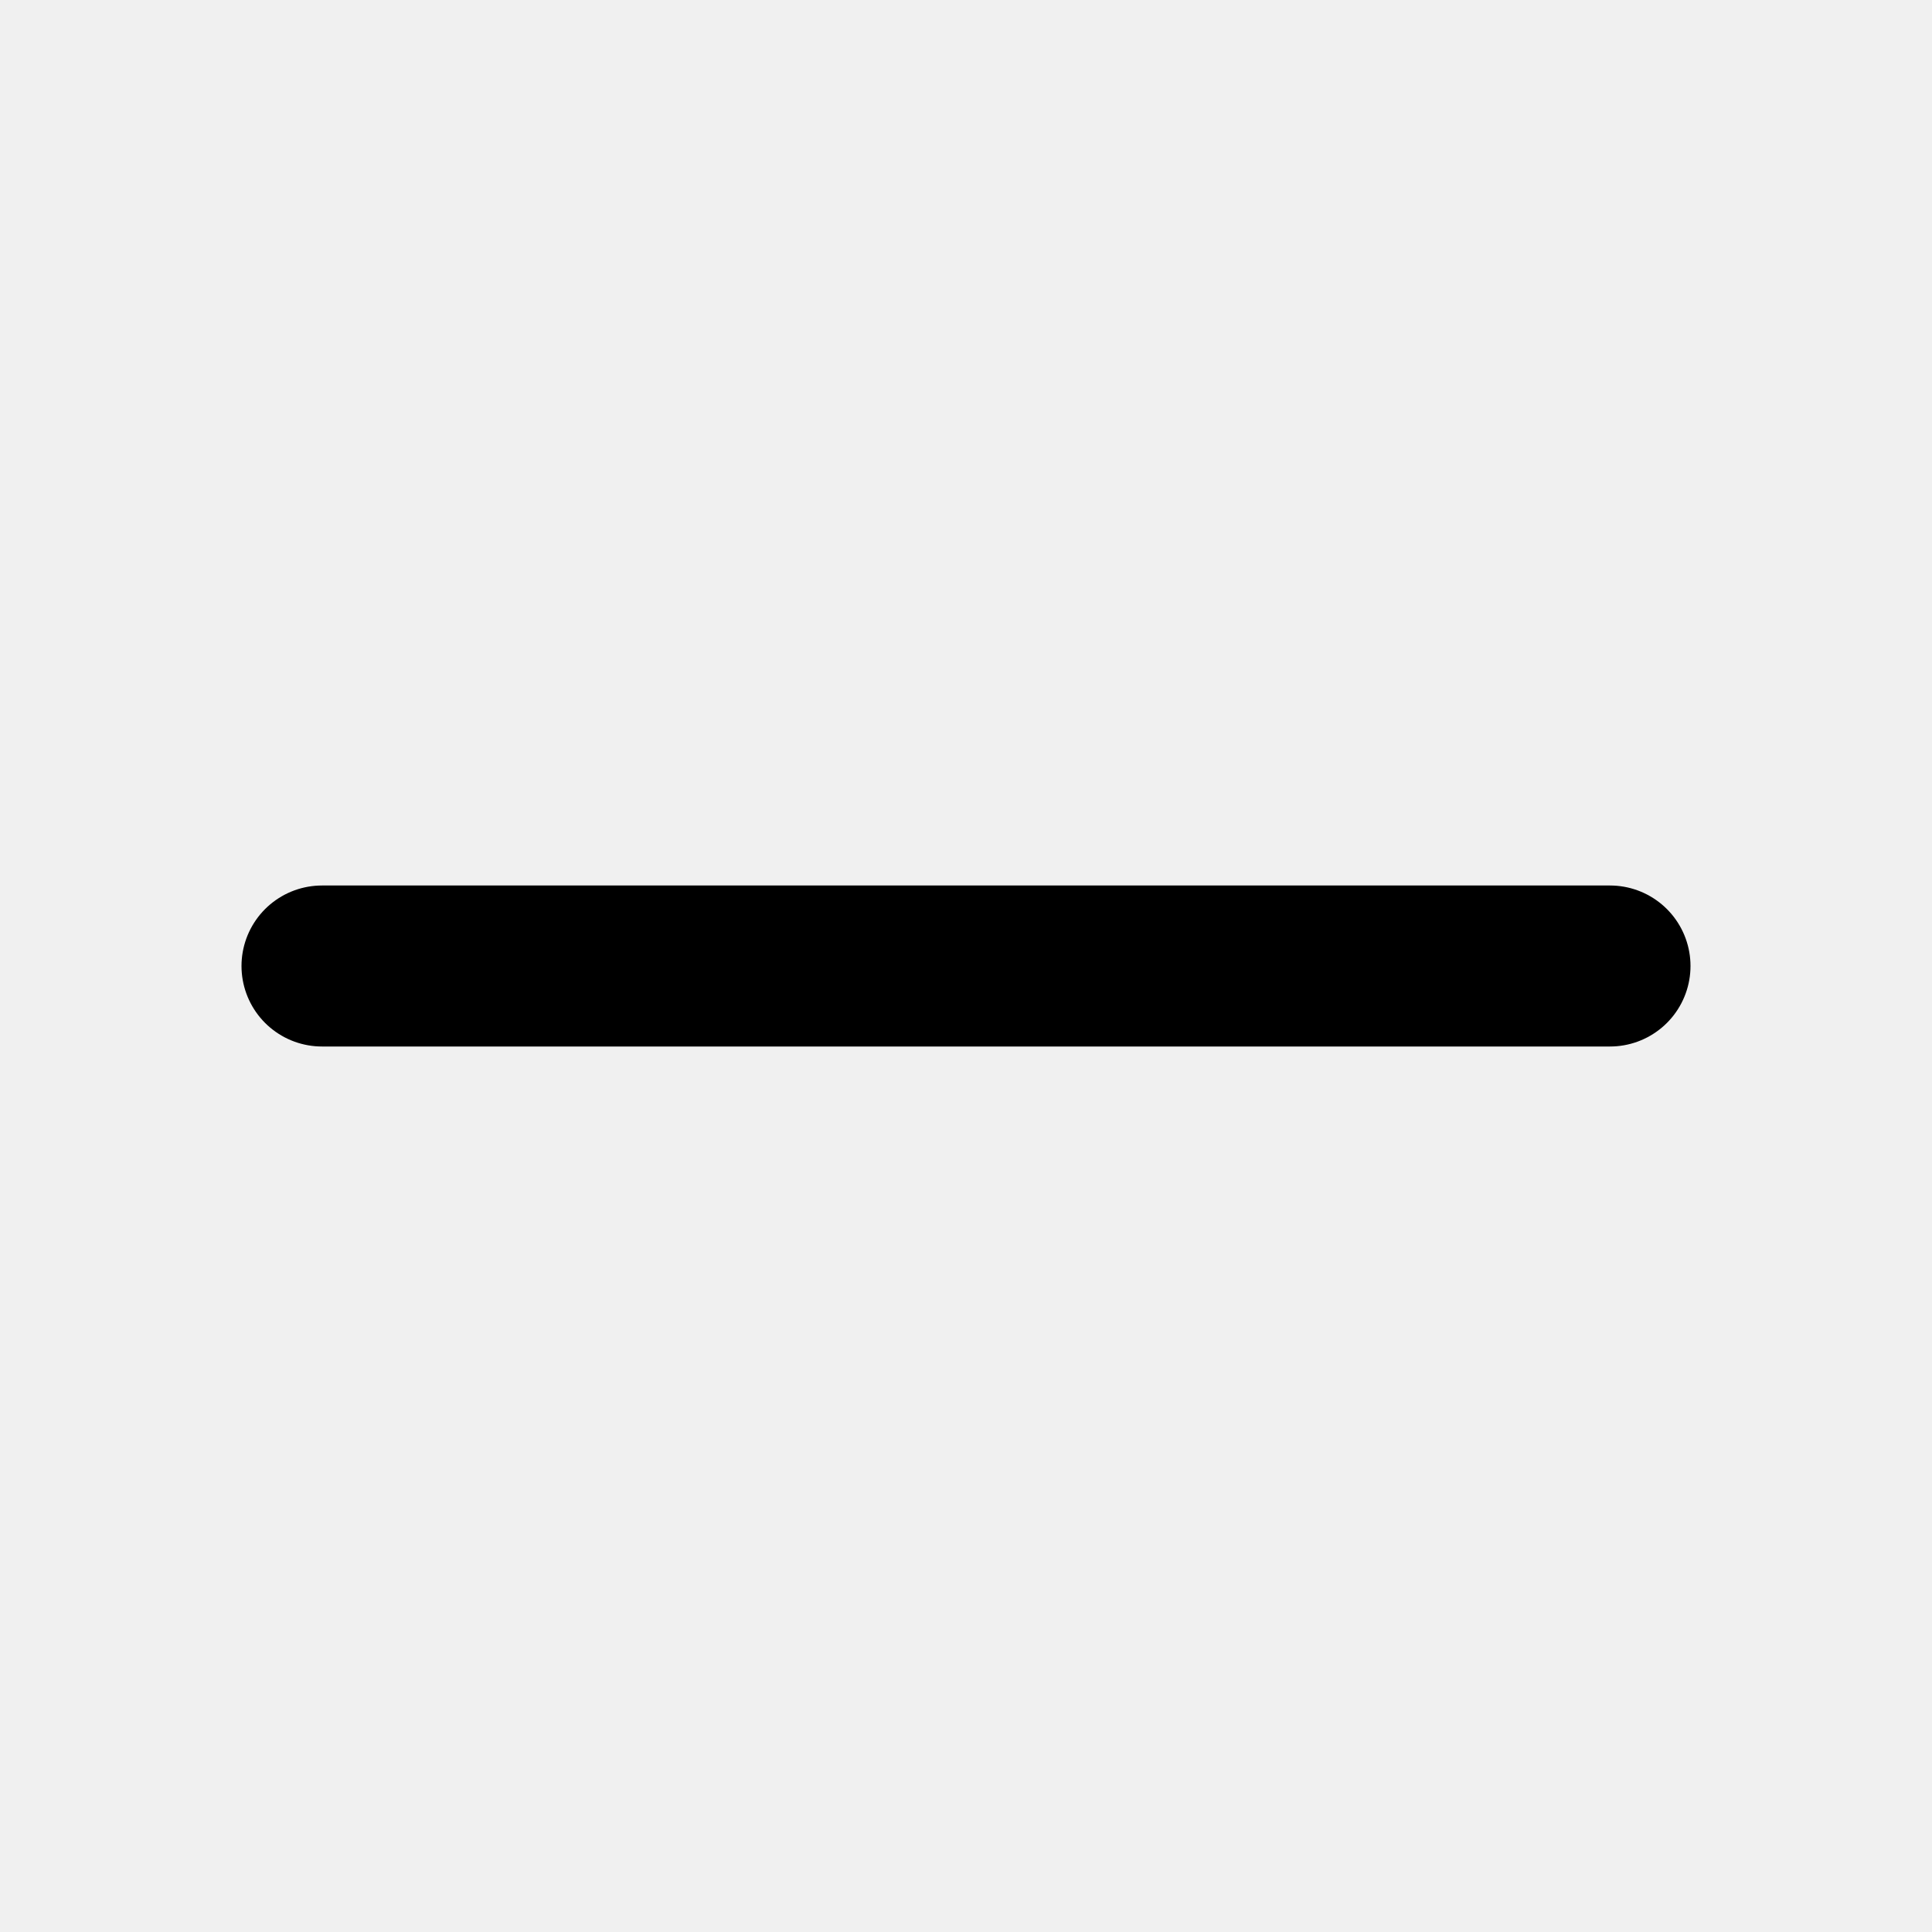
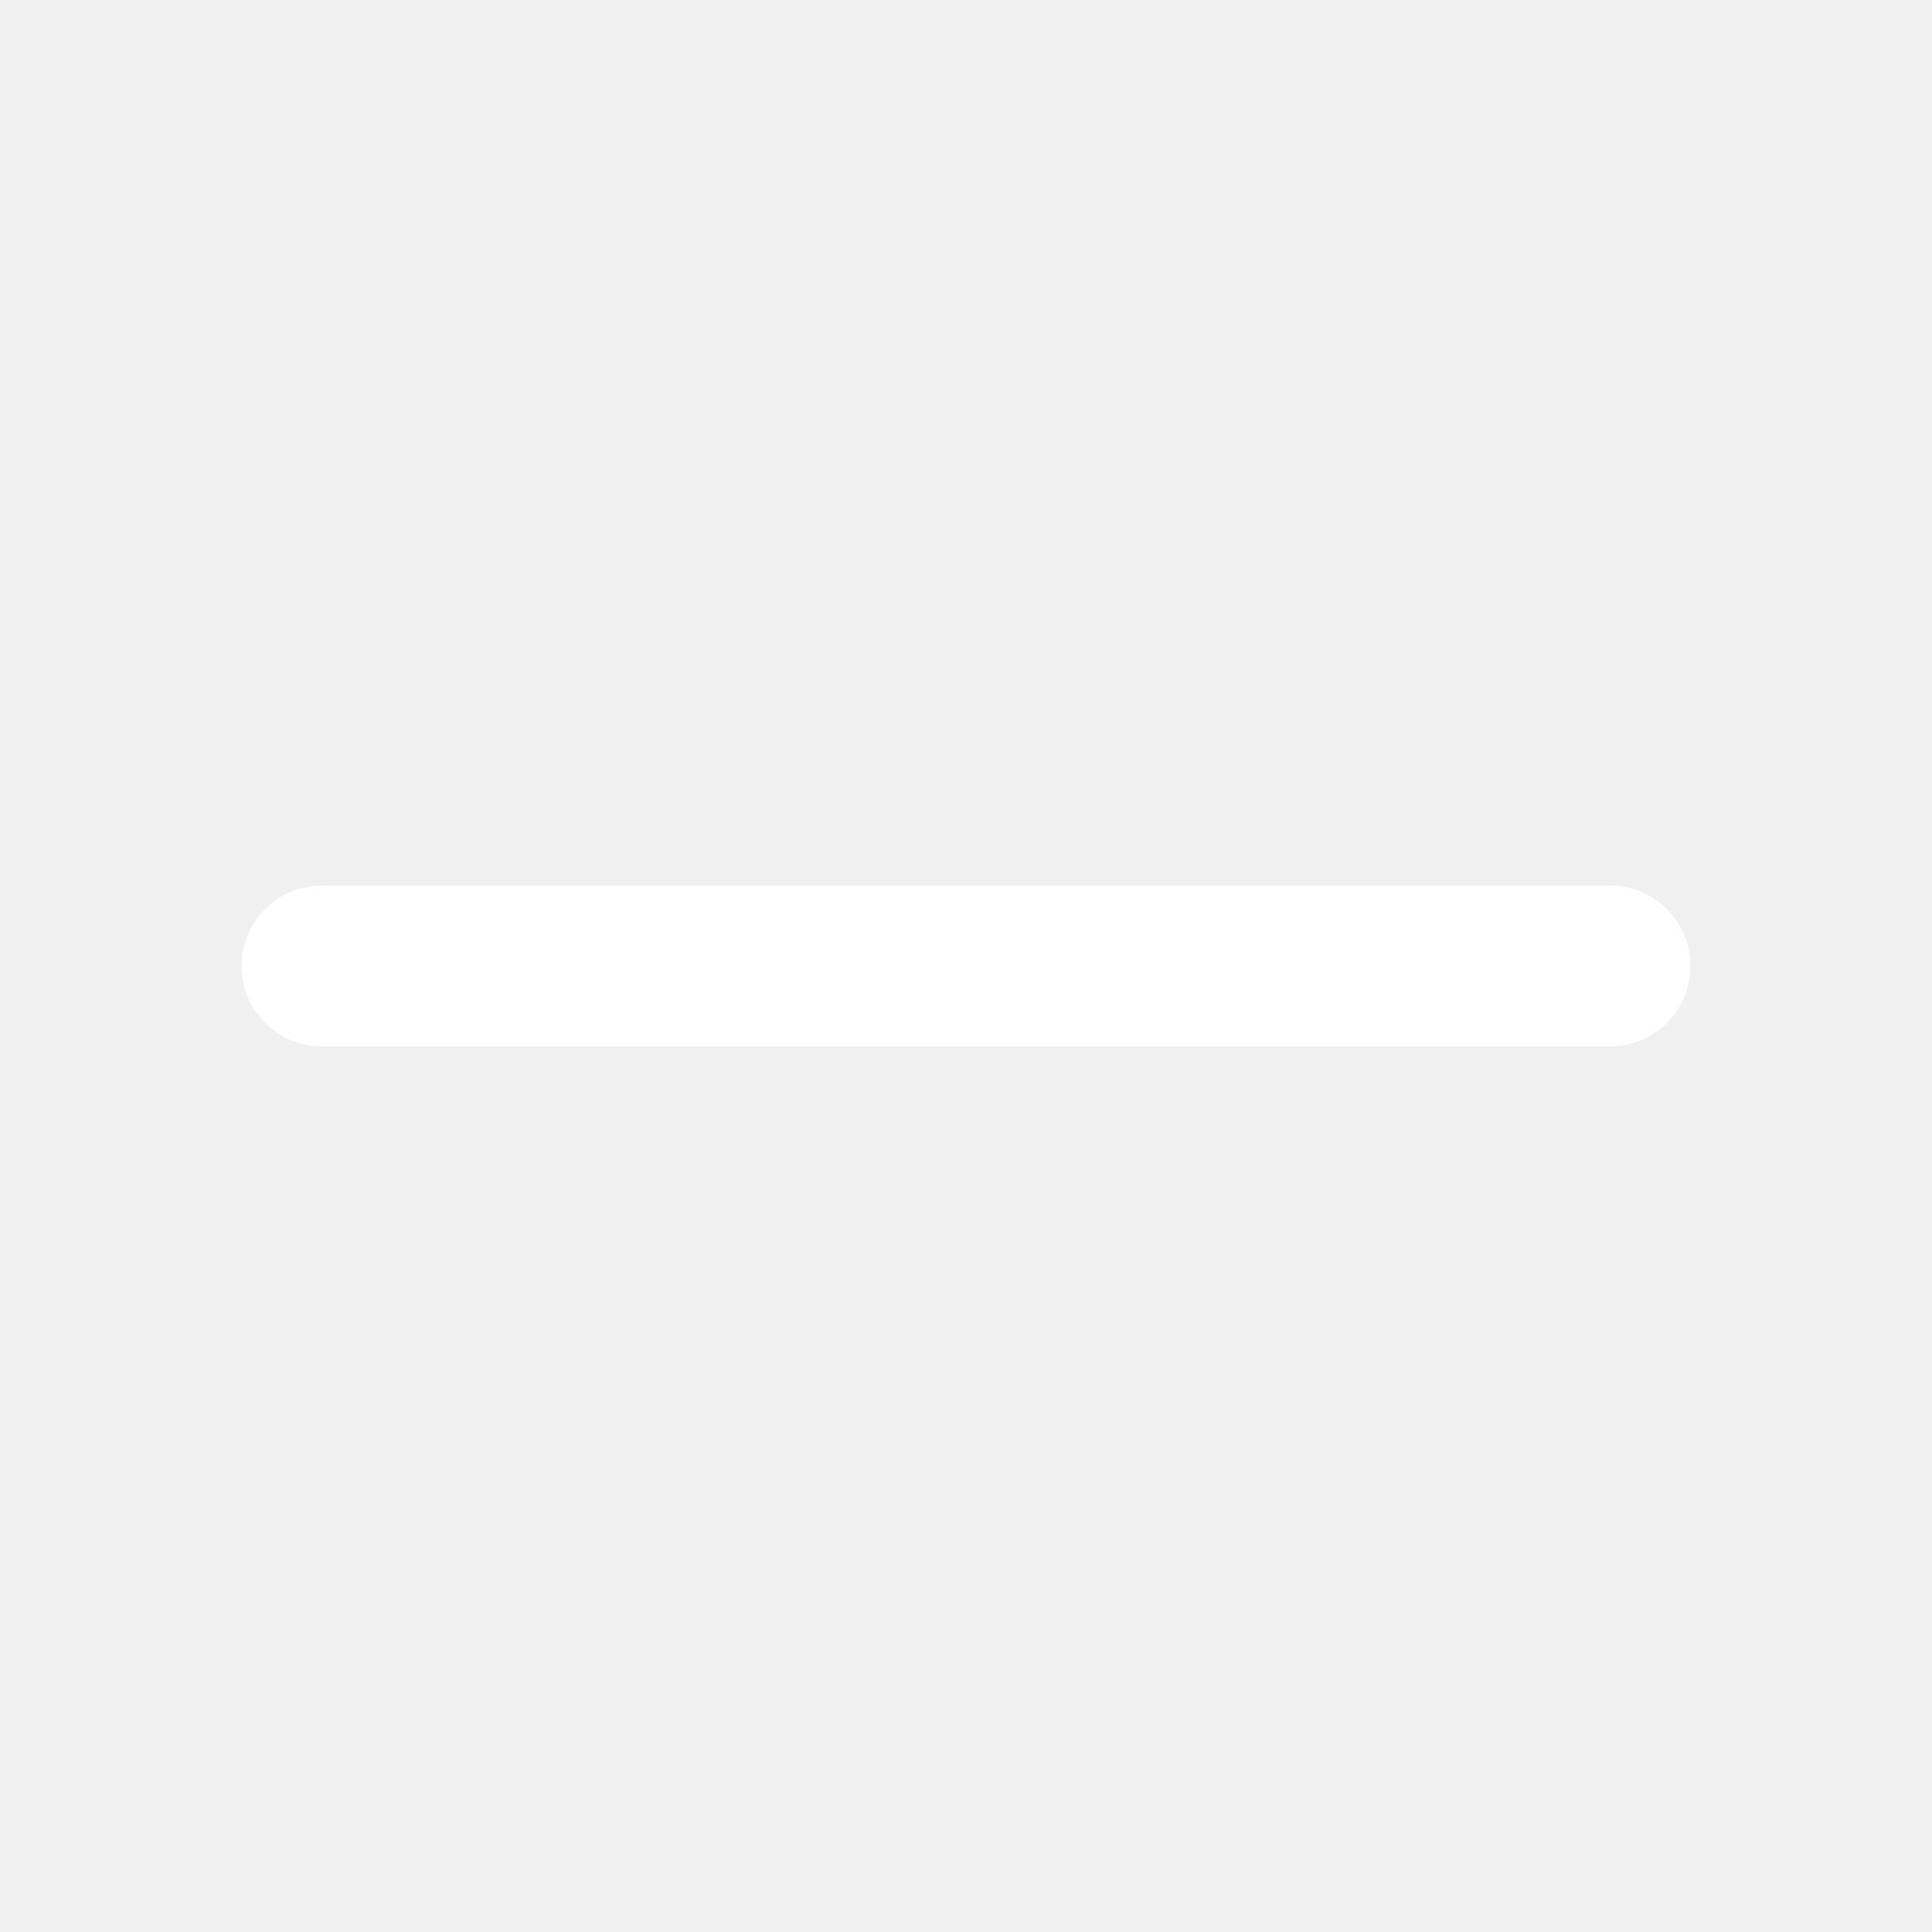
<svg xmlns="http://www.w3.org/2000/svg" width="800px" height="800px" viewBox="0 0 24 24">
  <g id="Complete">
    <g id="minus">
-       <line fill="none" stroke="#000000" stroke-linecap="round" stroke-linejoin="round" stroke-width="2" x1="4" x2="20" y1="12" y2="12" />
+       <line fill="none" stroke="#FFFFFF" stroke-linecap="round" stroke-linejoin="round" stroke-width="2" x1="4" x2="20" y1="12" y2="12" />
    </g>
  </g>
</svg>
